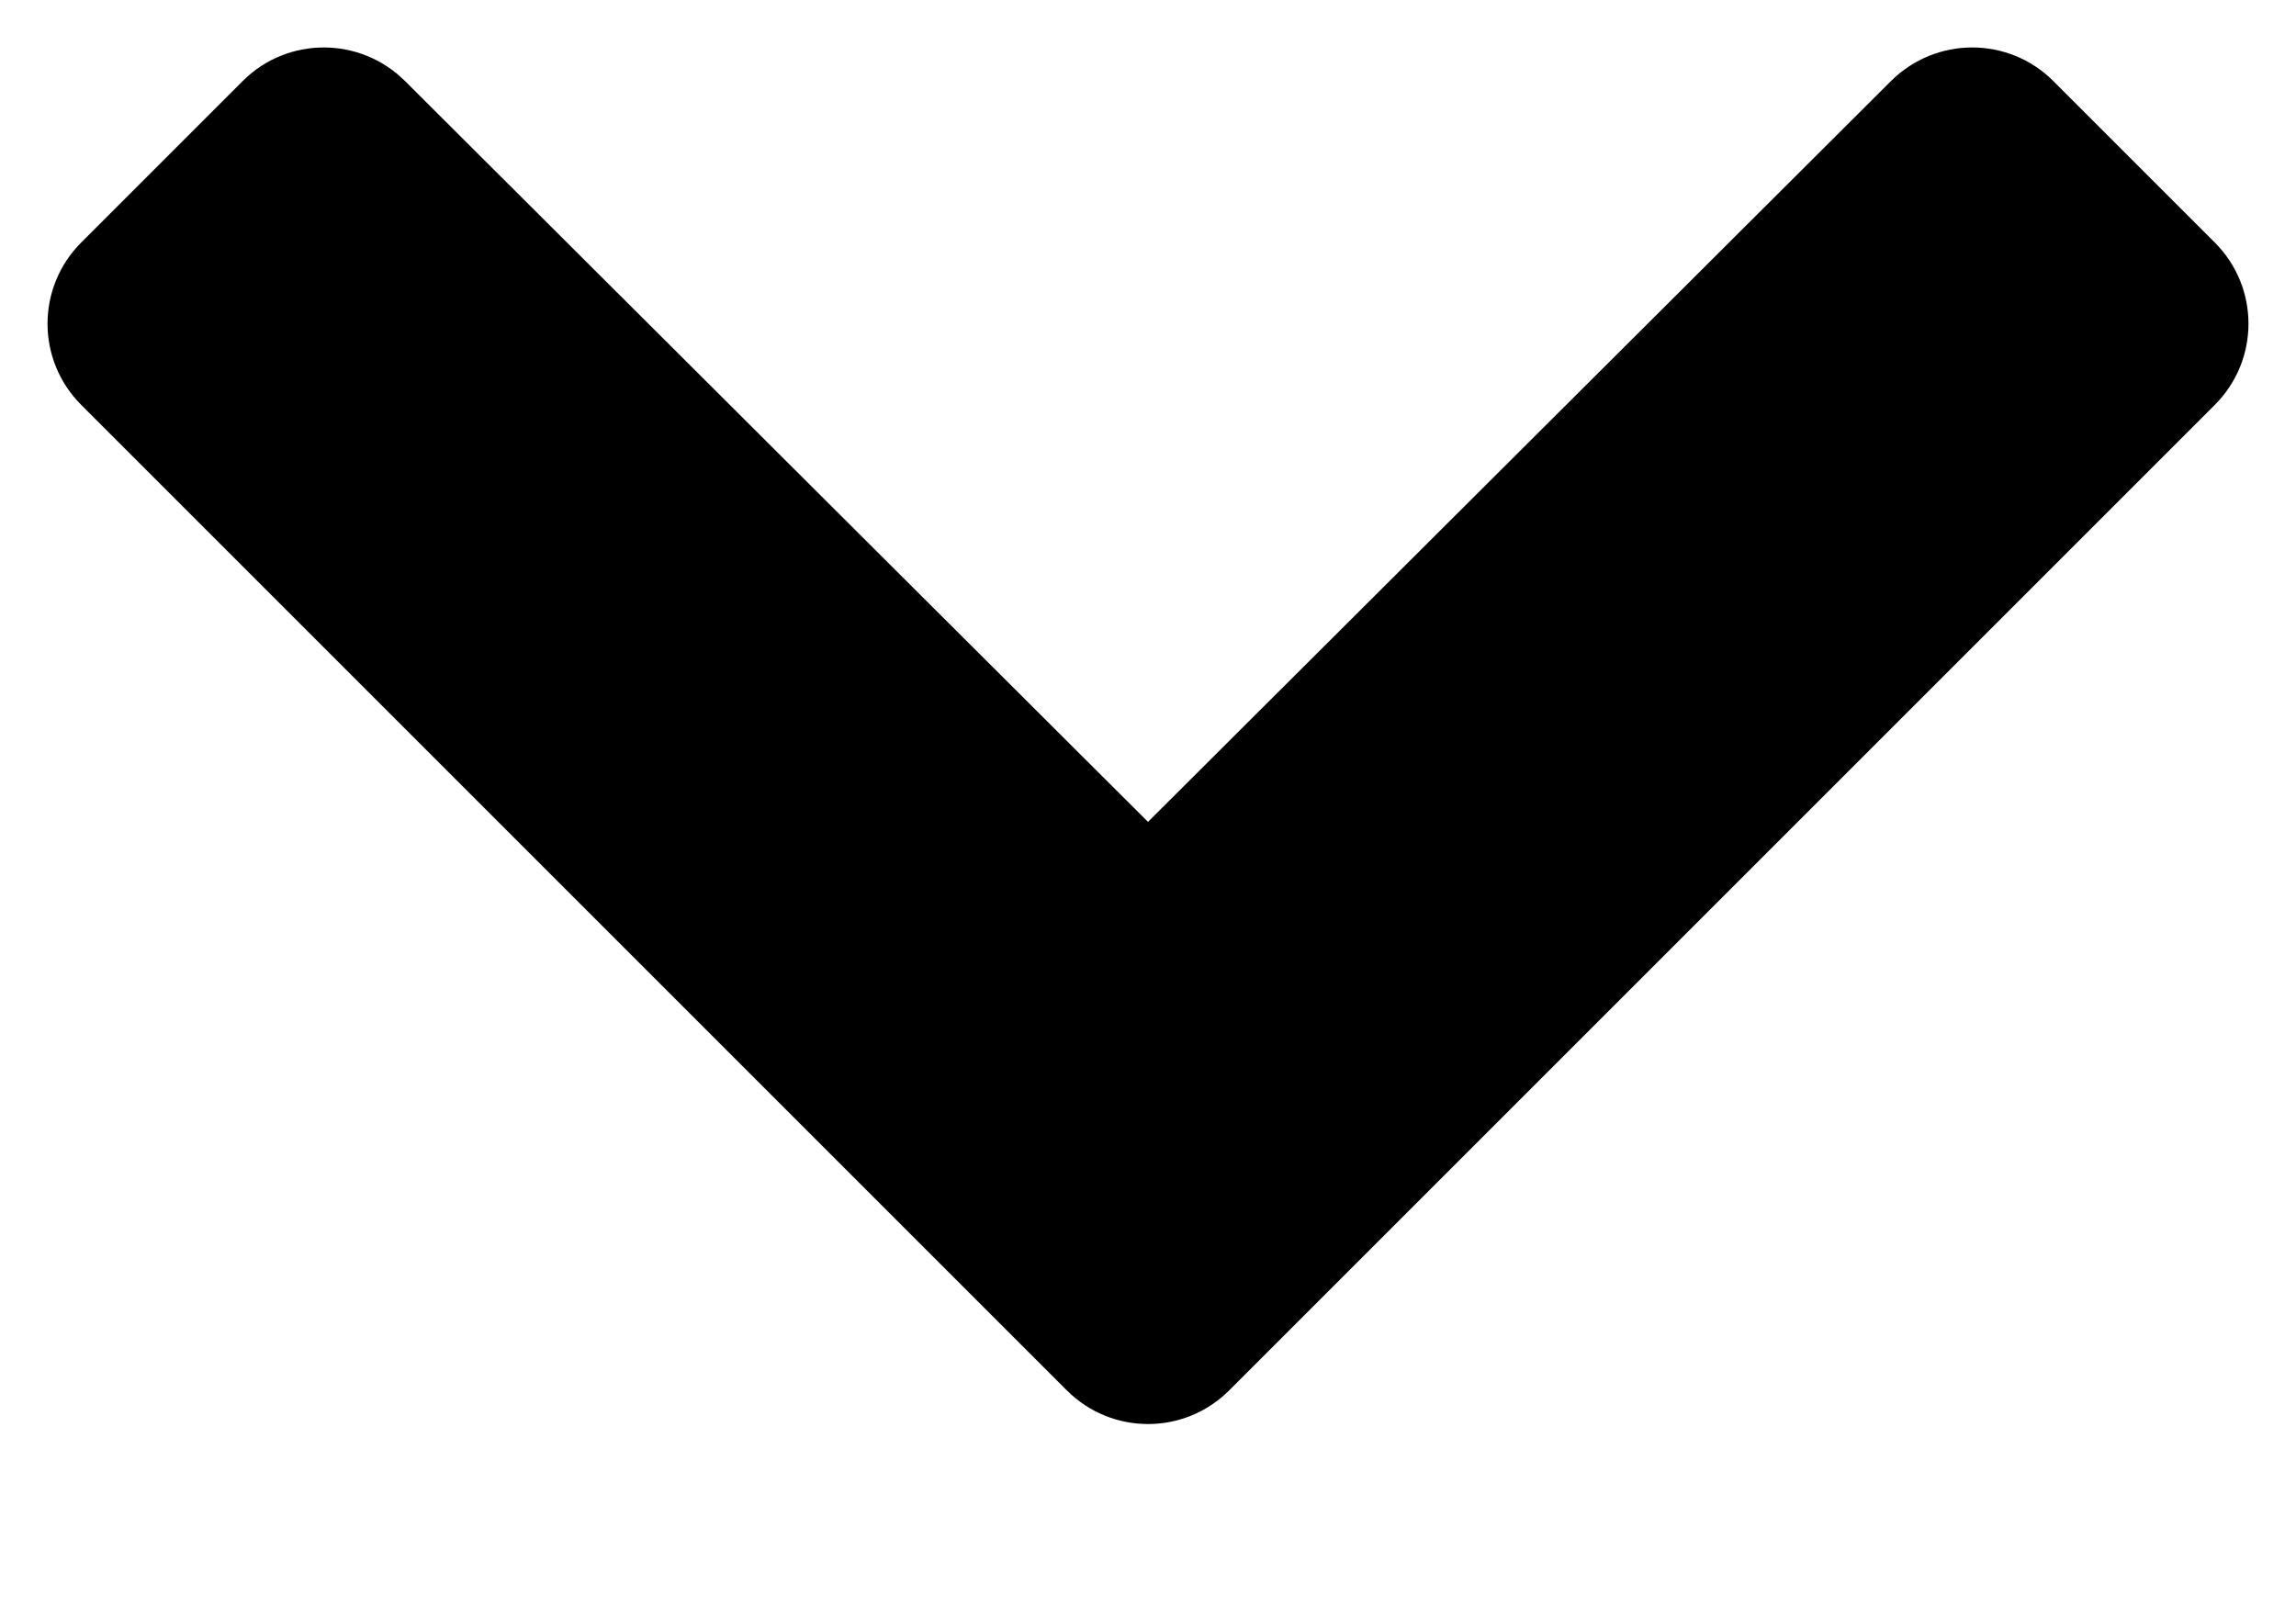
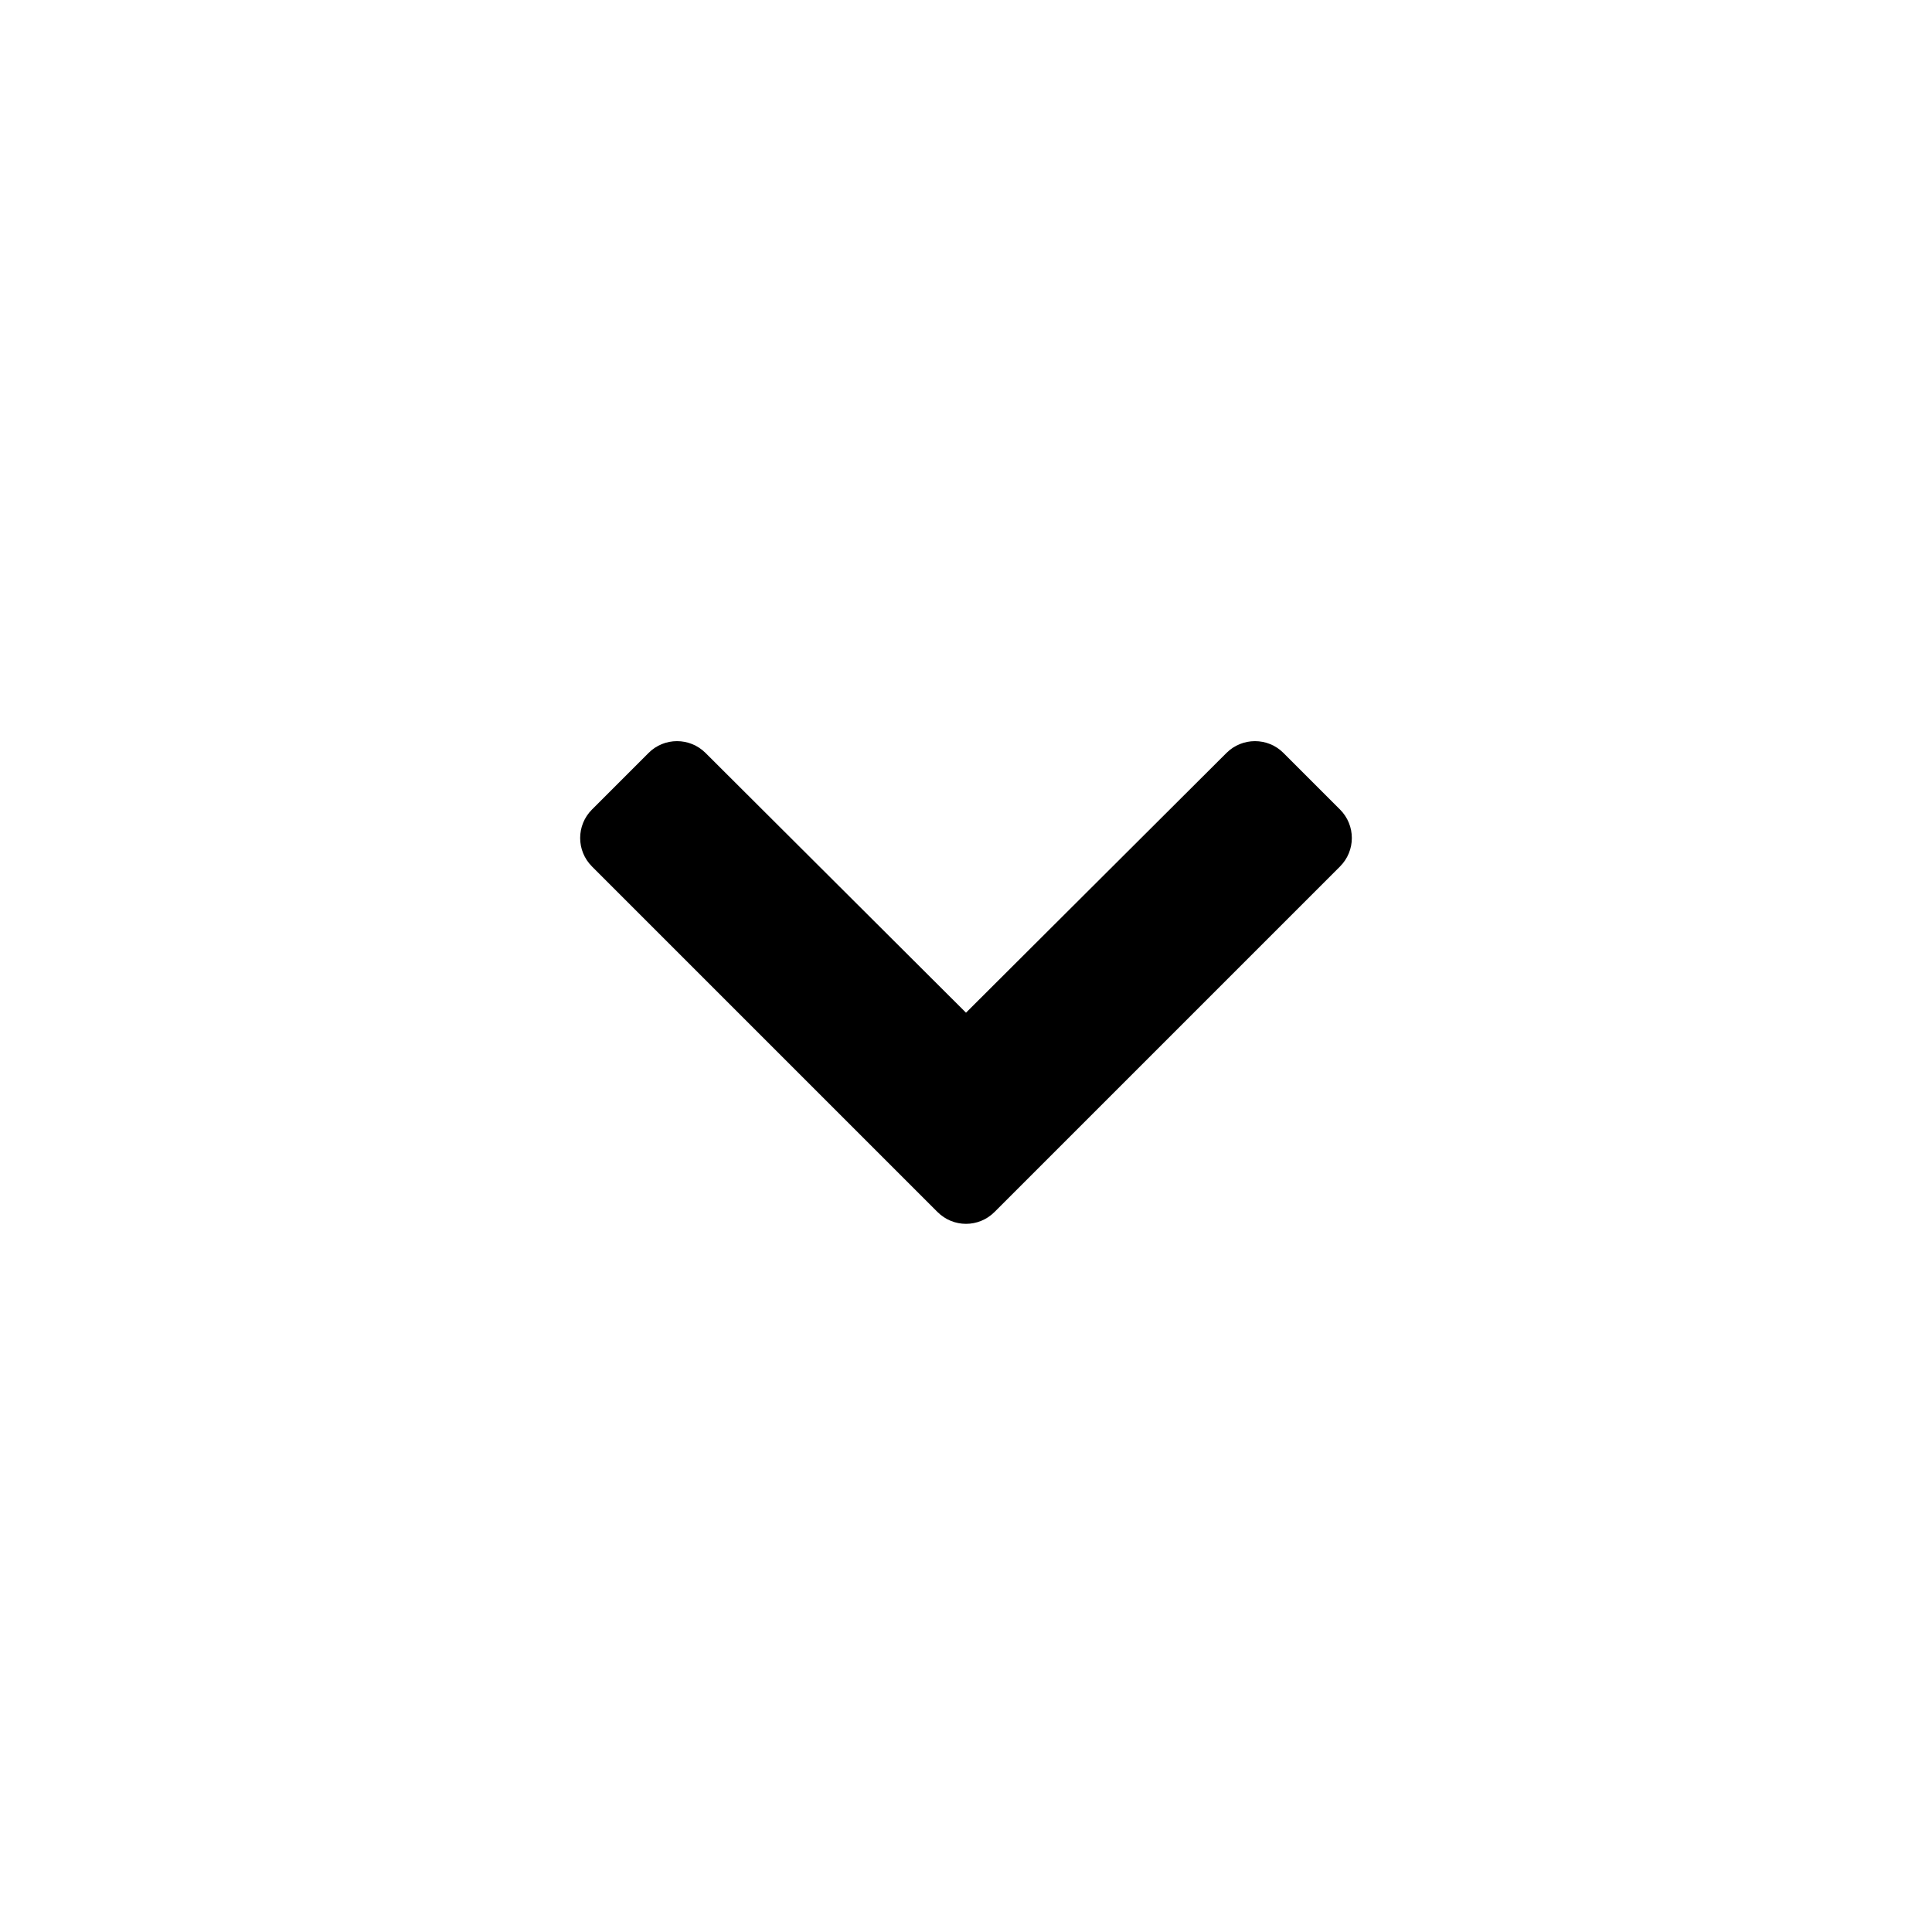
- <svg xmlns="http://www.w3.org/2000/svg" aria-label="chevron pointing down" viewBox="0 0 10 7">
-   <path d="M4.646 6.056L0.354 1.764C0.158 1.568 0.158 1.252 0.354 1.056L1.057 0.353C1.252 0.158 1.568 0.158 1.764 0.353L5 3.58L8.236 0.353C8.432 0.158 8.748 0.158 8.943 0.353L9.646 1.056C9.842 1.252 9.842 1.568 9.646 1.764L5.354 6.056C5.158 6.252 4.842 6.252 4.646 6.056Z" />
+ <svg xmlns="http://www.w3.org/2000/svg" aria-label="chevron pointing down" viewBox="0 0 24 24">
+   <path d="M11.646 15.056L7.354 10.764C7.158 10.568 7.158 10.252 7.354 10.056L8.057 9.353C8.252 9.158 8.568 9.158 8.764 9.353L12 12.58L15.236 9.353C15.432 9.158 15.748 9.158 15.943 9.353L16.646 10.056C16.842 10.252 16.842 10.568 16.646 10.764L12.354 15.056C12.158 15.252 11.842 15.252 11.646 15.056Z" />
</svg>
